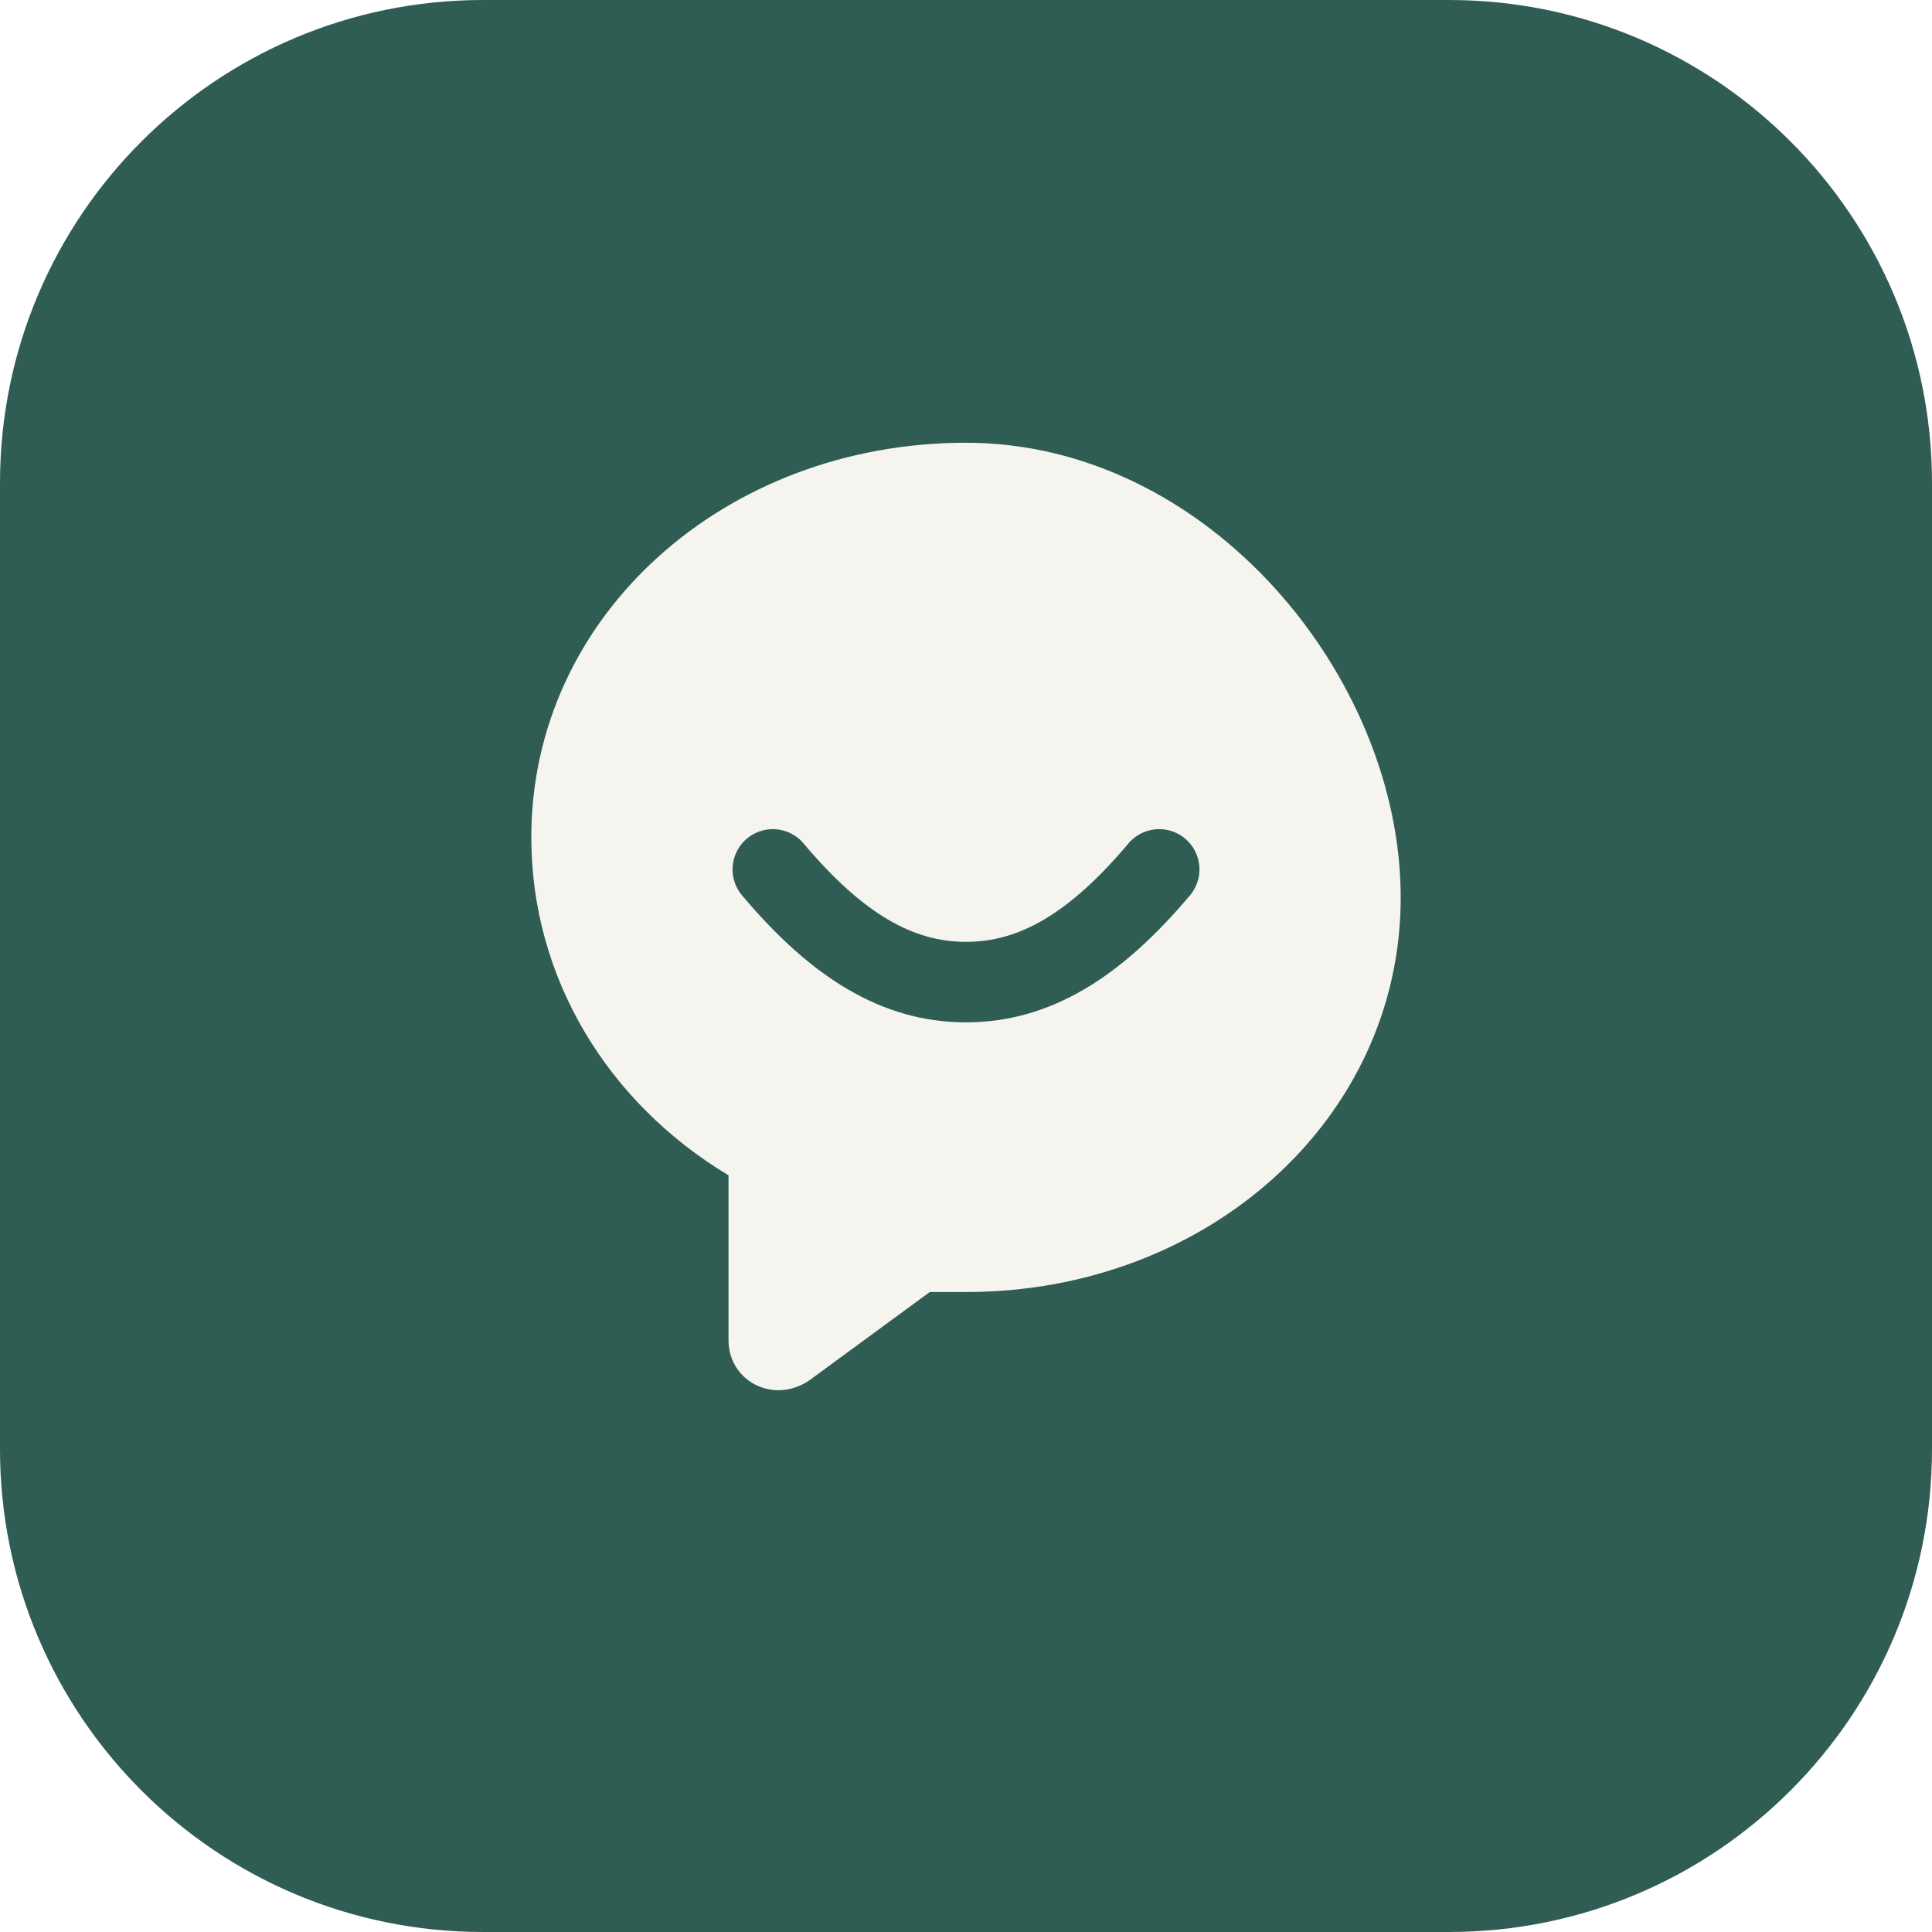
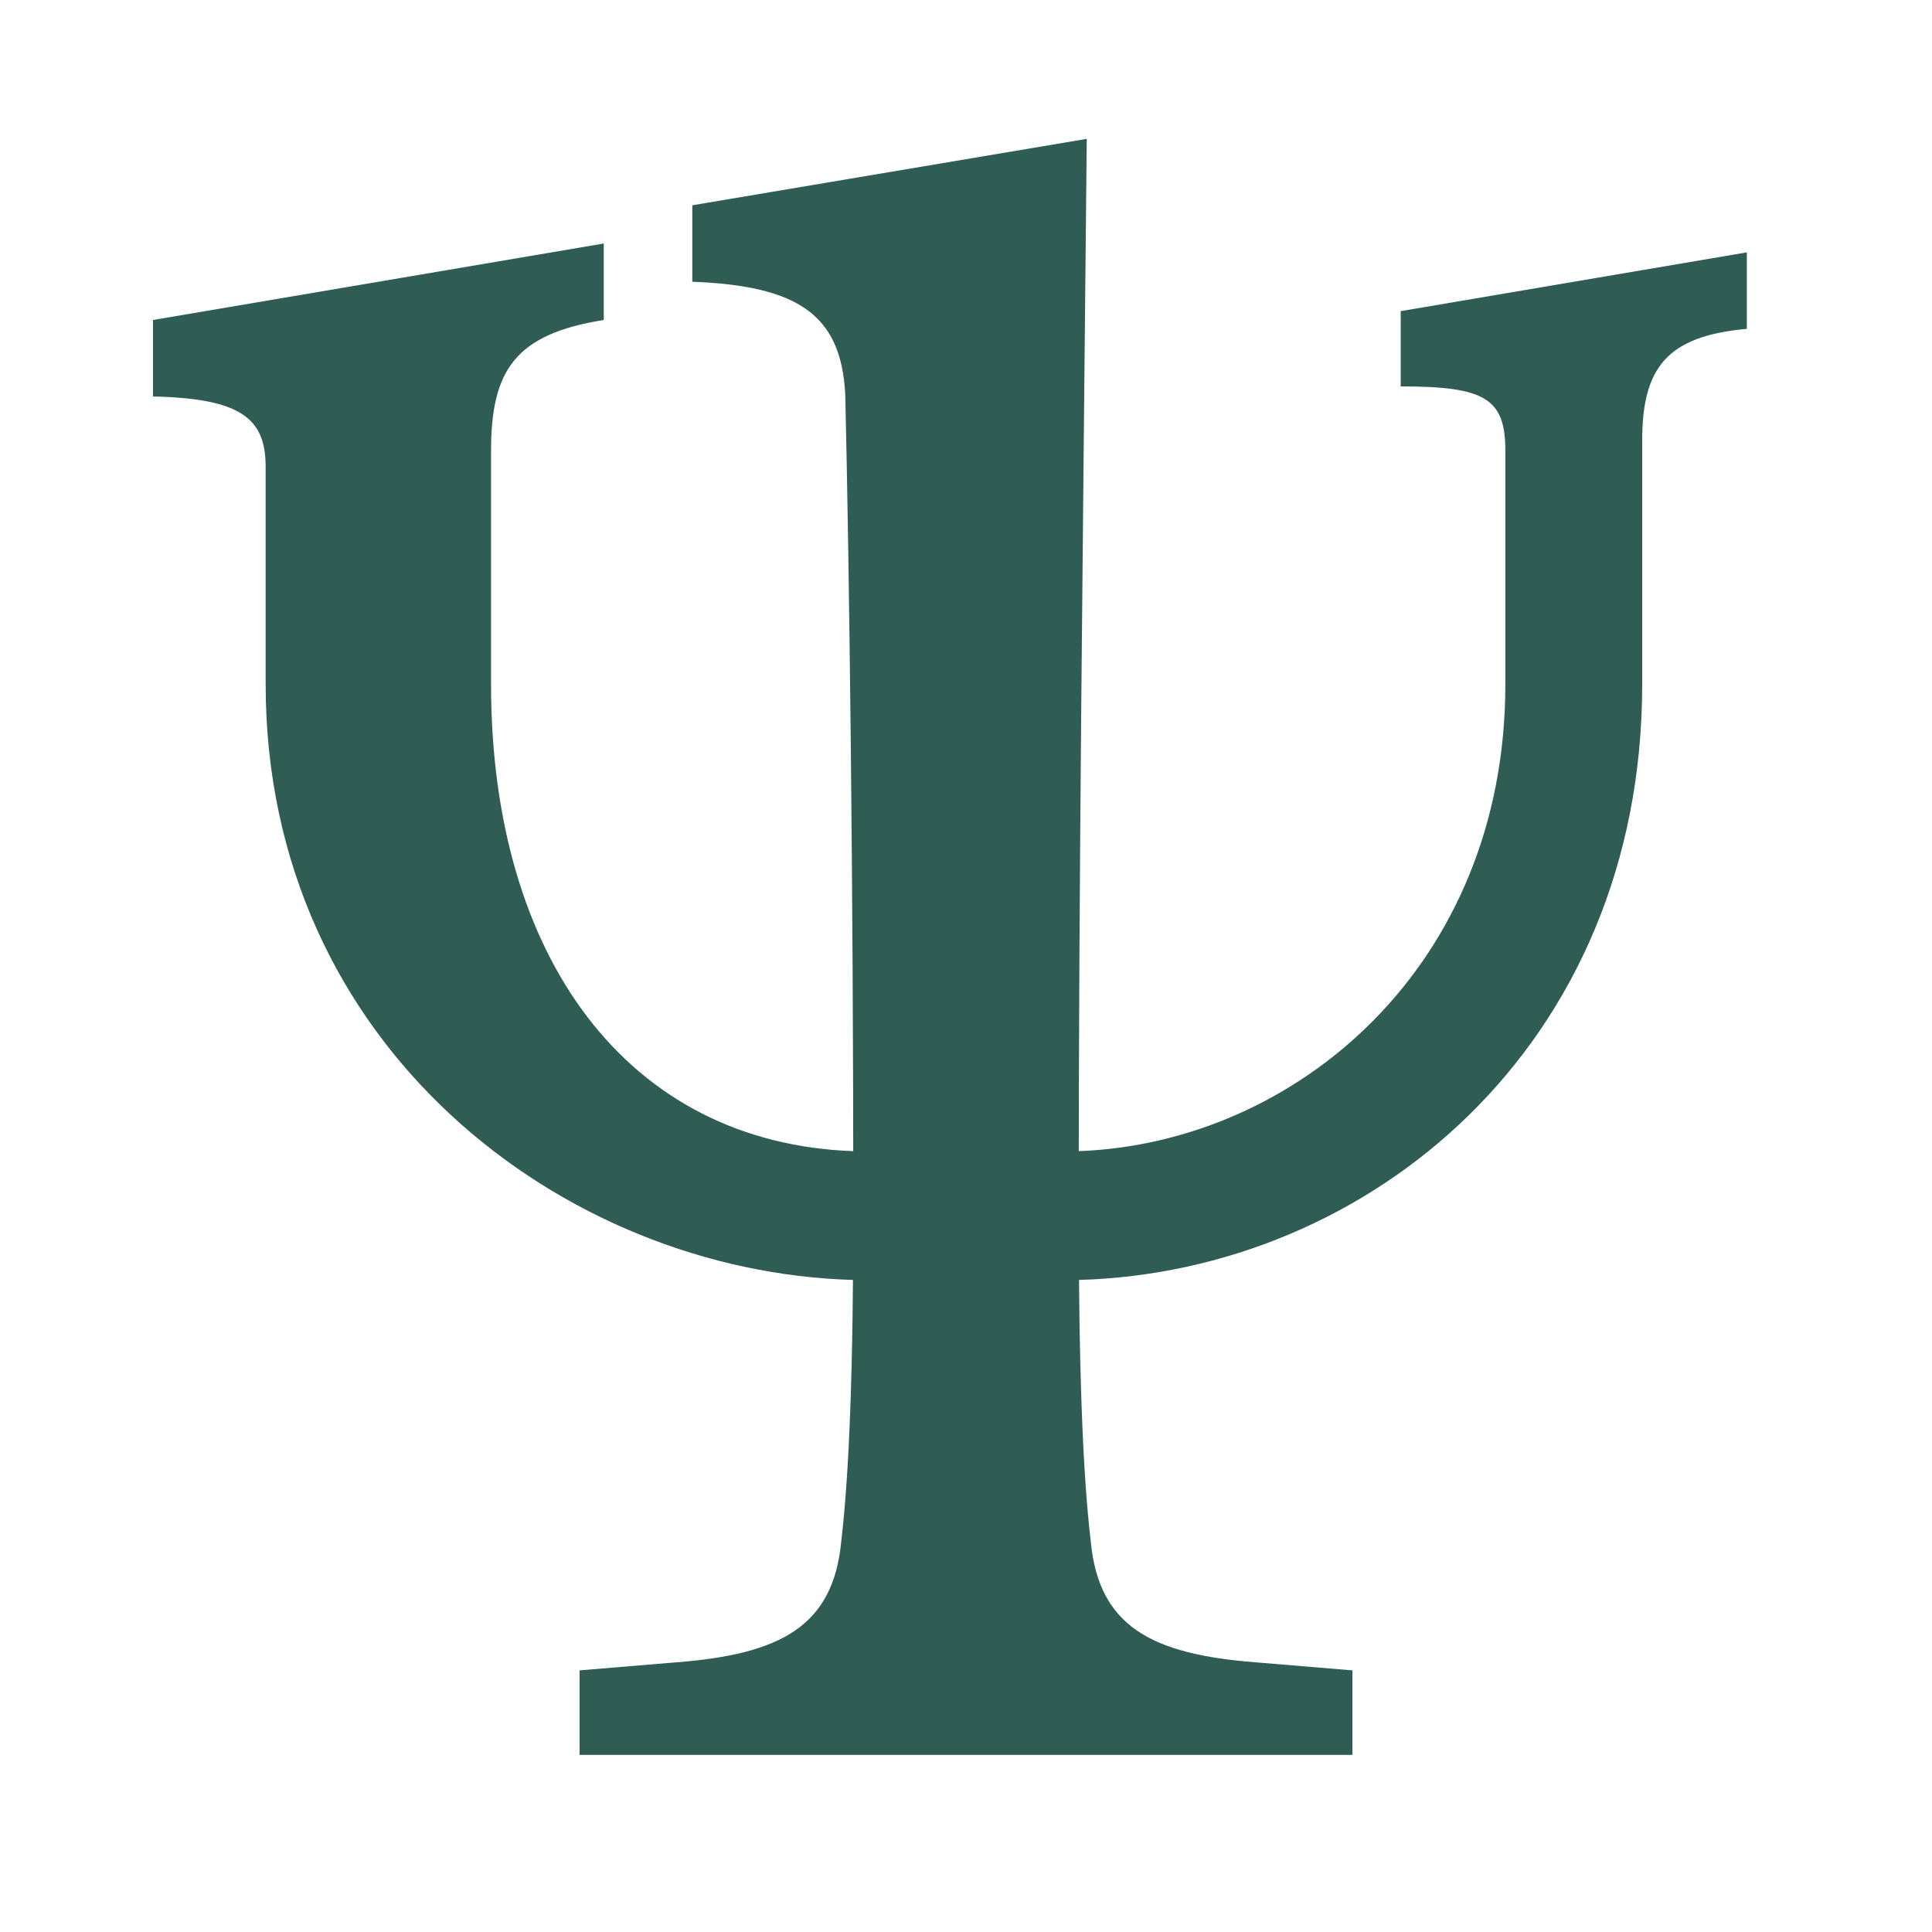
<svg xmlns="http://www.w3.org/2000/svg" viewBox="0 0 48 48" width="48" height="48" role="img" aria-label="PsiClinic">
-   <rect width="48" height="48" rx="12" fill="#2f5d54" />
-   <path d="M24 11c-6 0-10.8 4.3-10.8 9.8 0 3.5 1.9 6.6 4.9 8.4v4.1c0 1 1.1 1.6 2 1l3-2.2h.9c6 0 10.8-4.3 10.8-9.8S30 11 24 11Z" fill="#f6f4ef" />
-   <path d="M19.2 21.6c1.6 1.9 3.1 2.8 4.8 2.8s3.2-.9 4.8-2.8" fill="none" stroke="#2f5d54" stroke-width="2" stroke-linecap="round" />
+   <style>
+     path { fill: #2f5d54; }
+     @media (prefers-color-scheme: dark) { path { fill: #8fc2b3; } }
+   </style>
+   <path d="M17.2 5.1 27 3.45C26.9 14 26.8 22 26.8 30c0 4 .1 6.6.3 8.3.2 2.1 1.5 2.8 4.1 3l2.4.2v2.1H14.4v-2.1l2.4-.2c2.6-.2 3.9-.9 4.1-3 .2-1.7.3-4.3.3-8.3 0-8-.1-16-.2-20.2-.1-2-1.2-2.7-3.8-2.8Z" />
+   <path d="M3.8 7.95 15 6.05v1.9c-2.2.35-2.8 1.25-2.8 3.25V17c0 6.8 3.4 11.4 9 11.6h5.6c5.4-.2 10.6-4.6 10.6-11.6v-5.8c0-1.3-.5-1.6-2.6-1.6V7.73l8.6-1.46v1.9c-2 .18-2.6.98-2.6 2.78V17c0 9-6.8 14.6-14 14.8h-5.6C14 31.6 6.6 26 6.6 17v-5.4c0-1.2-.6-1.7-2.8-1.75Z" />
</svg>
